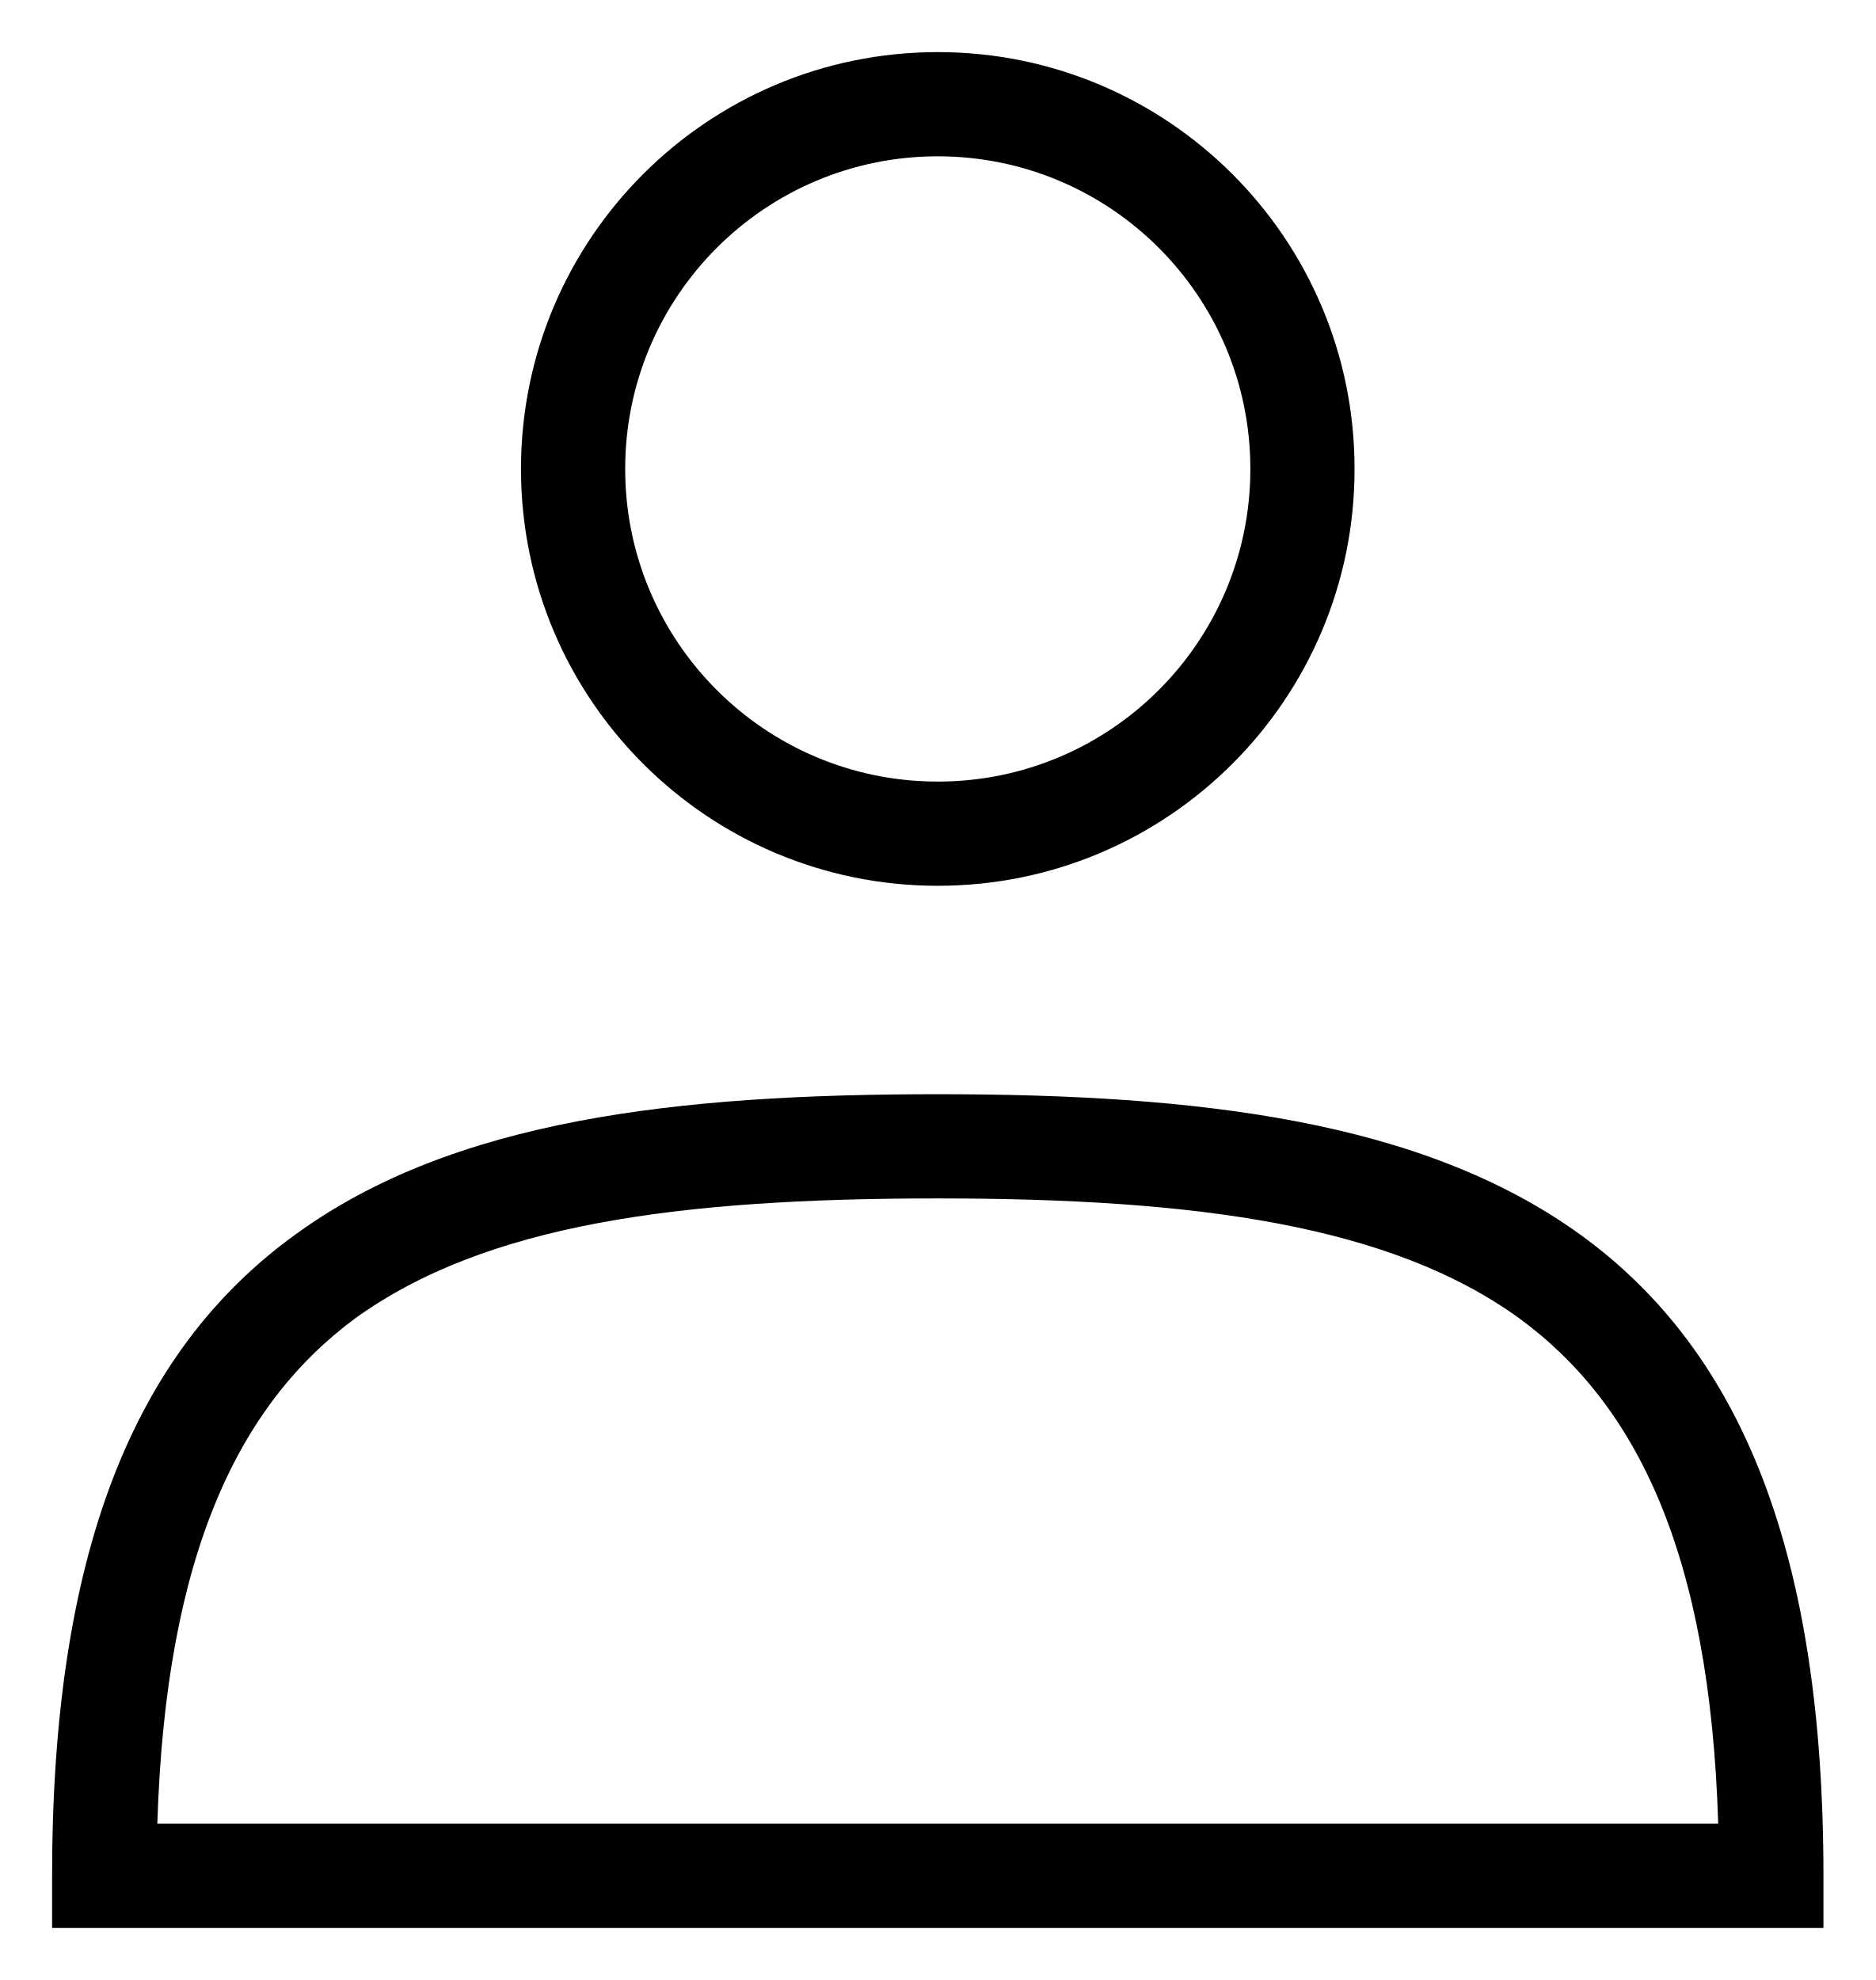
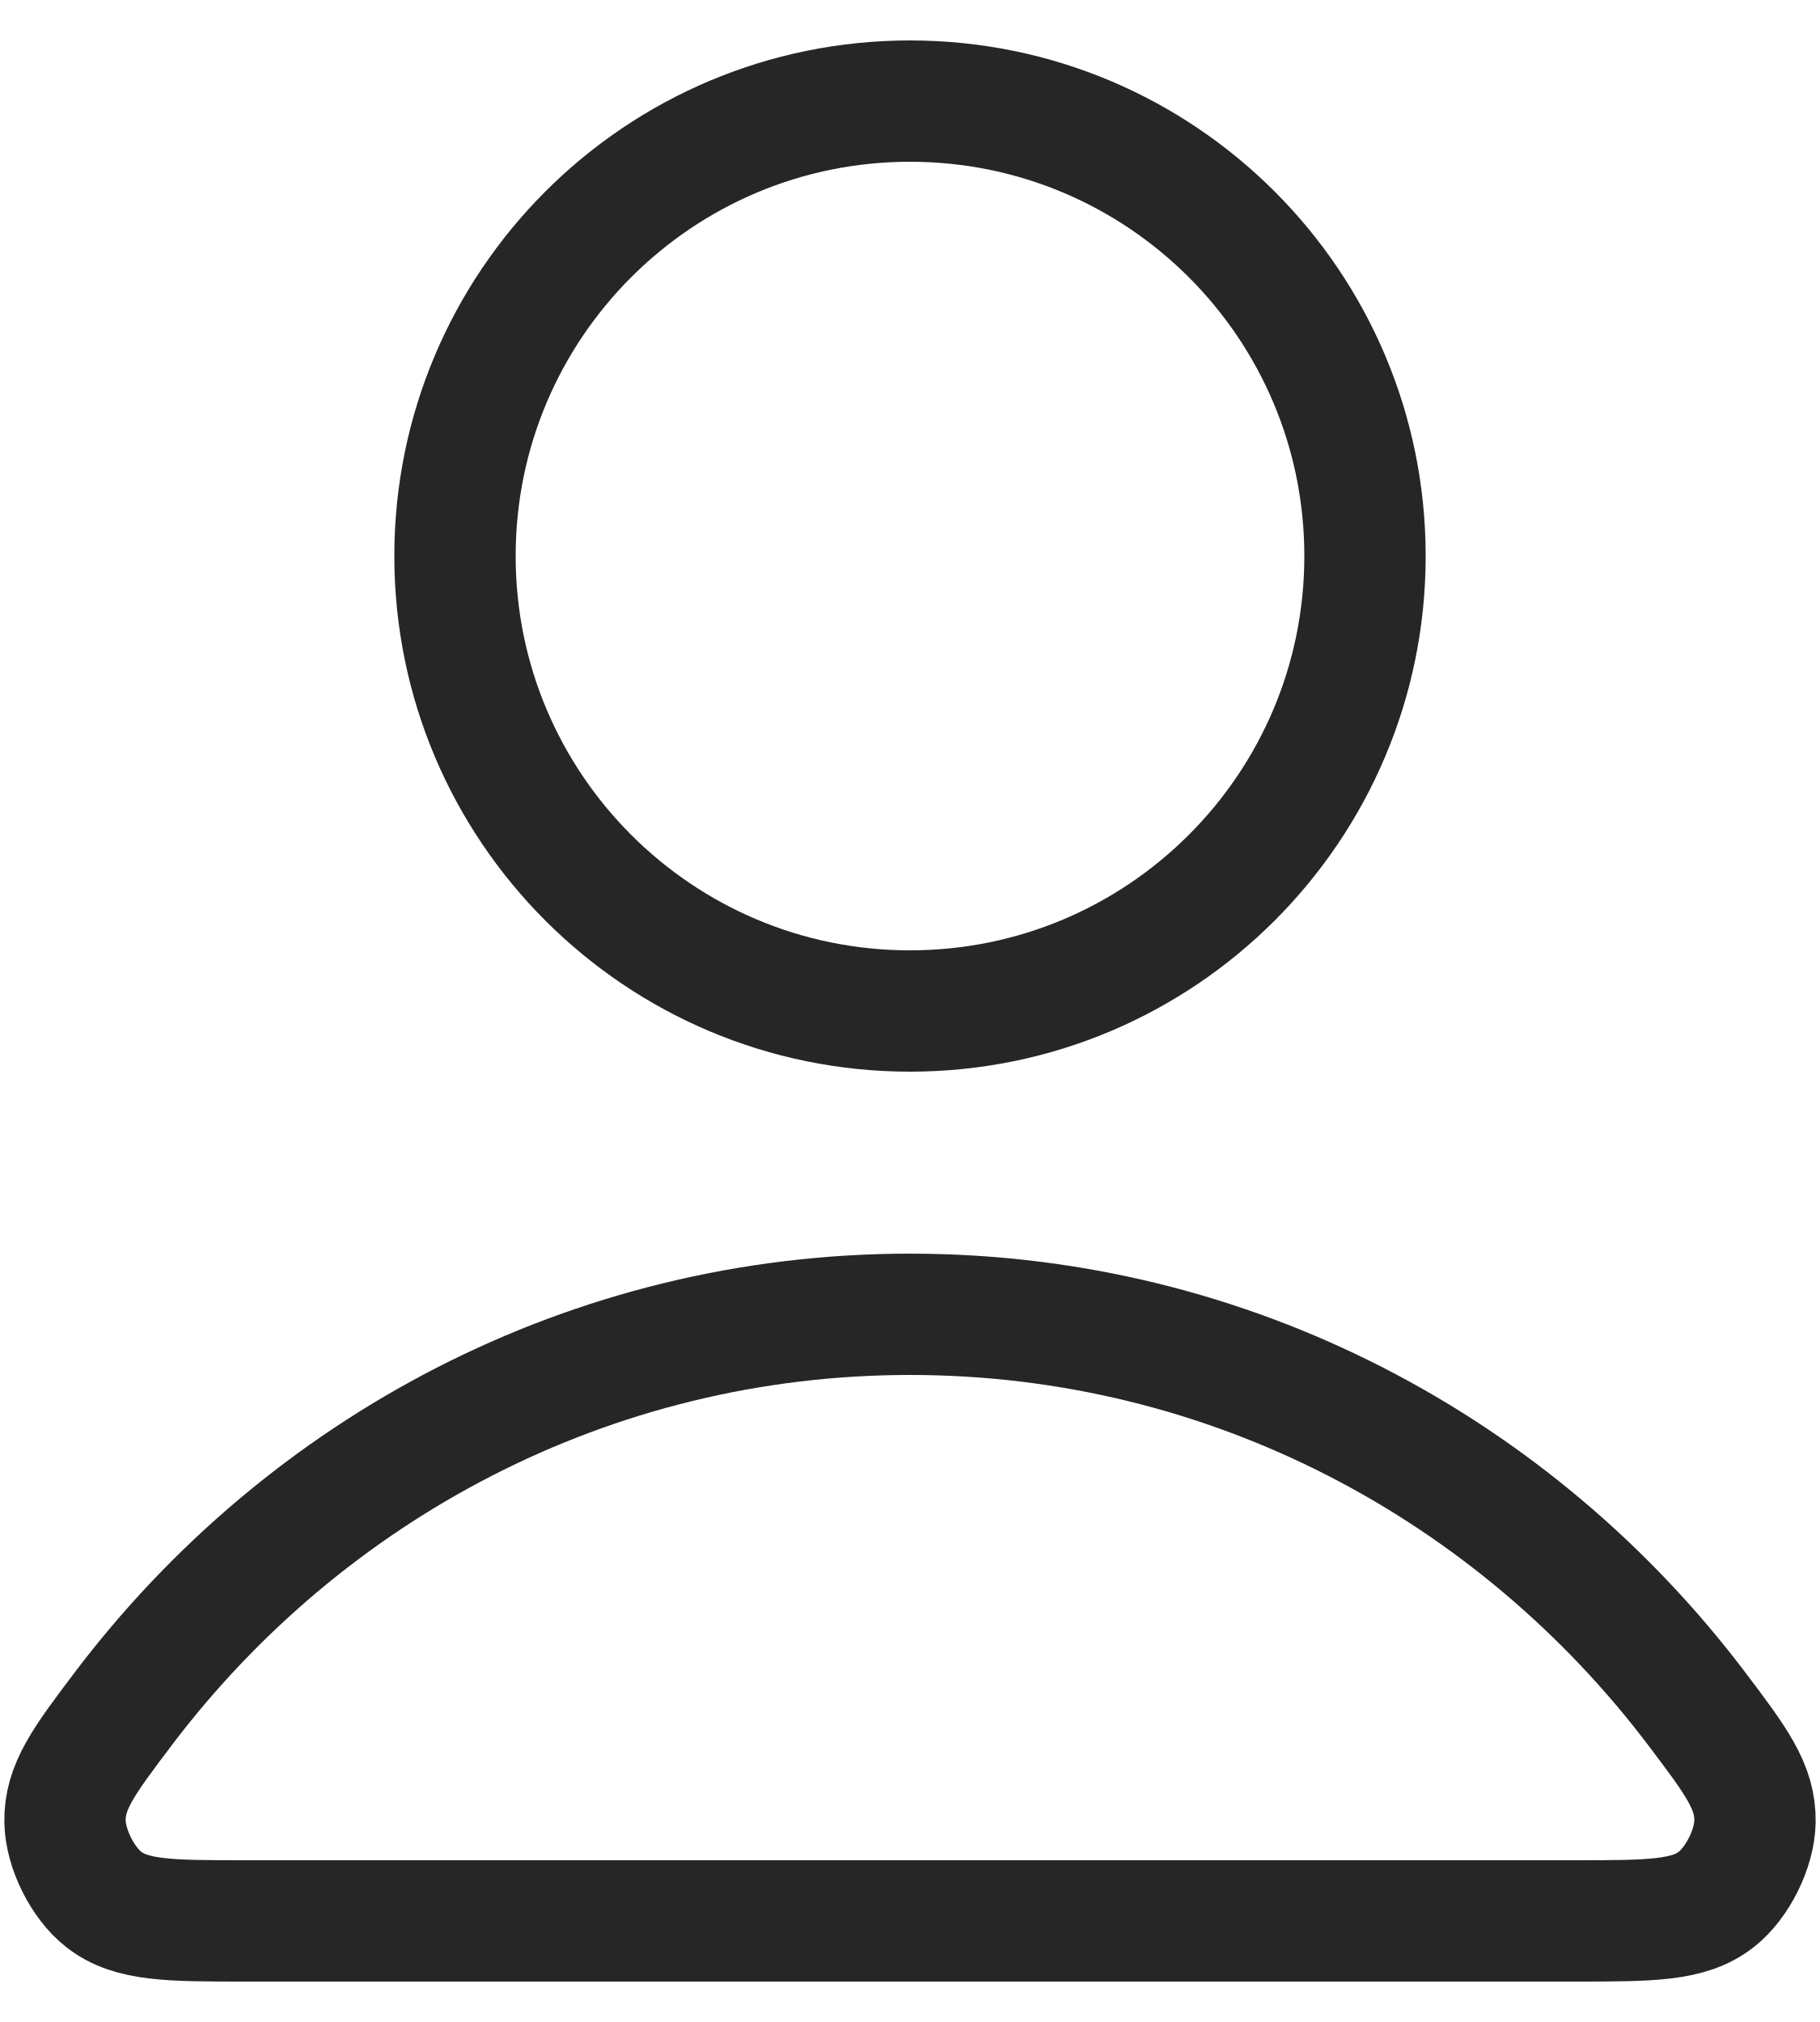
- <svg xmlns="http://www.w3.org/2000/svg" fill="none" class="icon icon-account" viewBox="0 0 18 19">
-   <path fill="currentColor" fill-rule="evenodd" d="M6 4.5a3 3 0 1 1 6 0 3 3 0 0 1-6 0m3-4a4 4 0 1 0 0 8 4 4 0 0 0 0-8m5.58 12.15c1.12.82 1.83 2.24 1.91 4.85H1.51c.08-2.6.79-4.03 1.9-4.85C4.66 11.75 6.5 11.5 9 11.5s4.35.26 5.58 1.15M9 10.5c-2.5 0-4.65.24-6.17 1.35C1.27 12.98.5 14.93.5 18v.5h17V18c0-3.07-.77-5.02-2.33-6.15-1.52-1.1-3.67-1.35-6.17-1.35" clip-rule="evenodd" />
+ <svg xmlns="http://www.w3.org/2000/svg" width="18" height="20" viewBox="0 0 18 20" fill="none" class="icon icon-account">
+   <path d="M9 13C5.83 13 3.011 14.531 1.216 16.906C0.83 17.417 0.637 17.673 0.643 18.018C0.648 18.285 0.815 18.622 1.025 18.787C1.297 19 1.674 19 2.427 19H15.573C16.326 19 16.703 19 16.975 18.787C17.185 18.622 17.352 18.285 17.357 18.018C17.363 17.673 17.17 17.417 16.784 16.906C14.989 14.531 12.17 13 9 13Z" stroke="#262626" stroke-width="1.2" stroke-linecap="round" stroke-linejoin="round" />
+   <path d="M9 10C11.485 10 13.5 7.985 13.5 5.5C13.5 3.015 11.485 1 9 1C6.515 1 4.5 3.015 4.5 5.5C4.5 7.985 6.515 10 9 10Z" stroke="#262626" stroke-width="1.2" stroke-linecap="round" stroke-linejoin="round" />
</svg>
